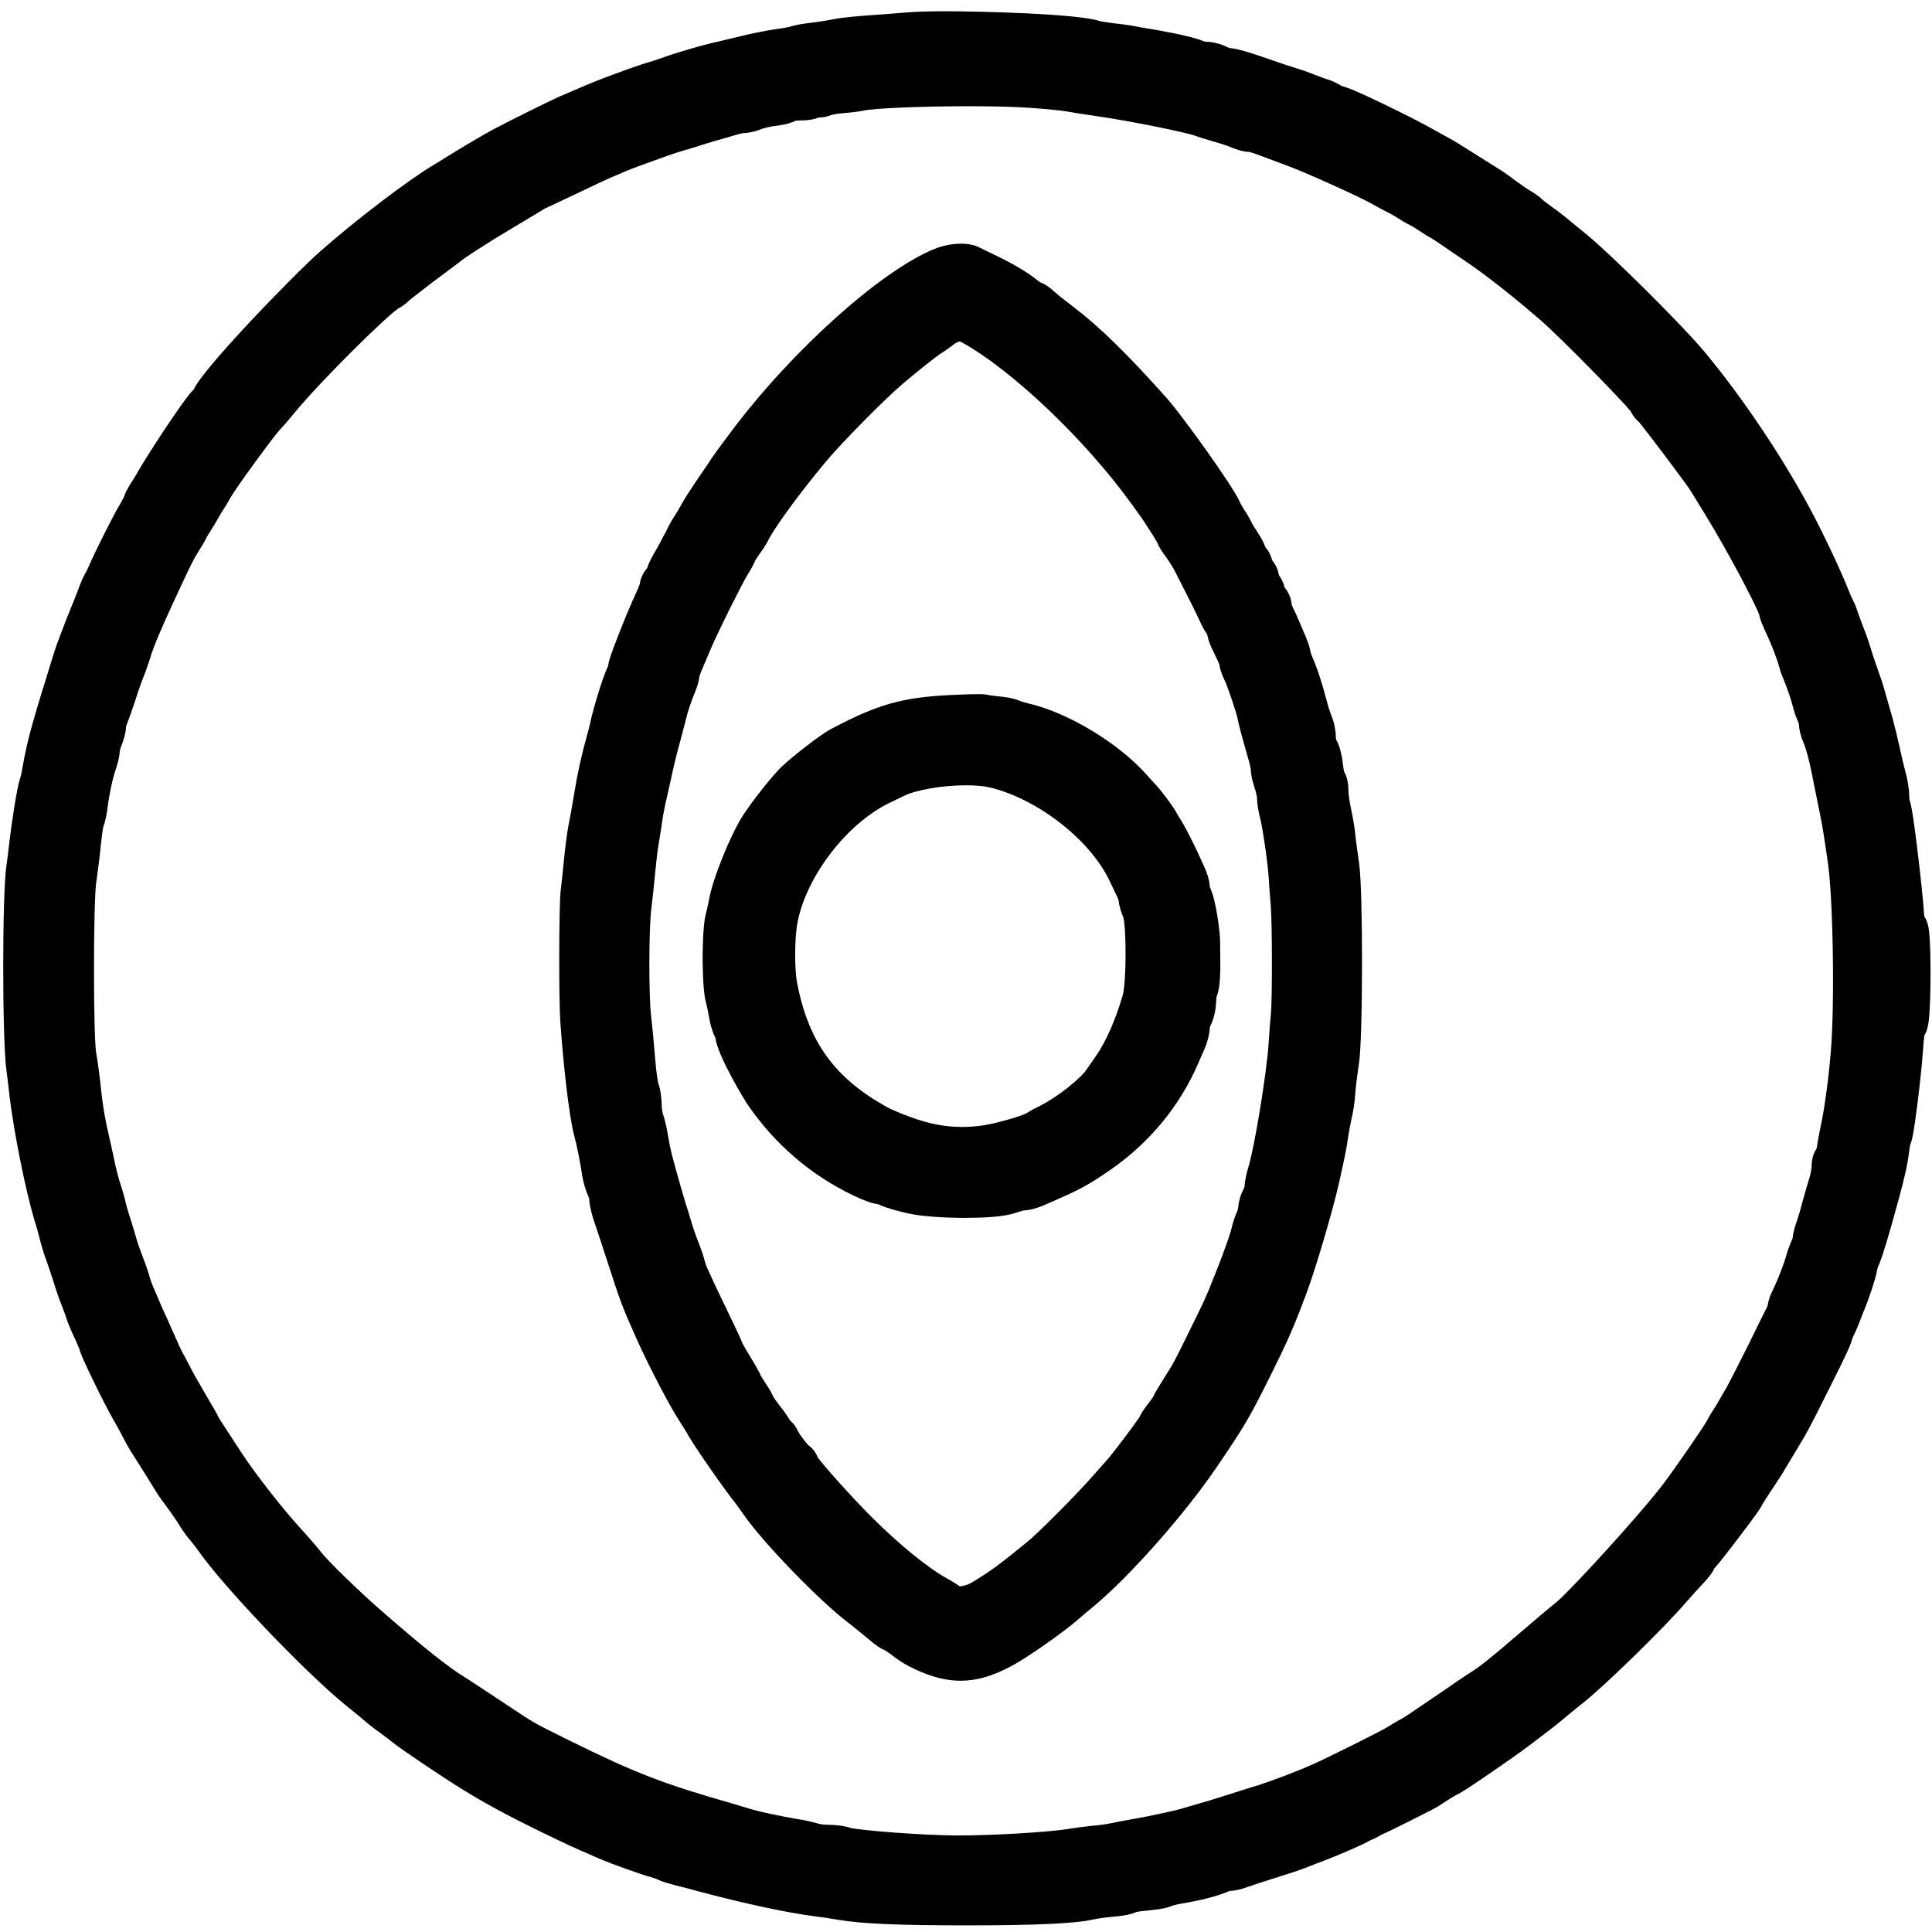
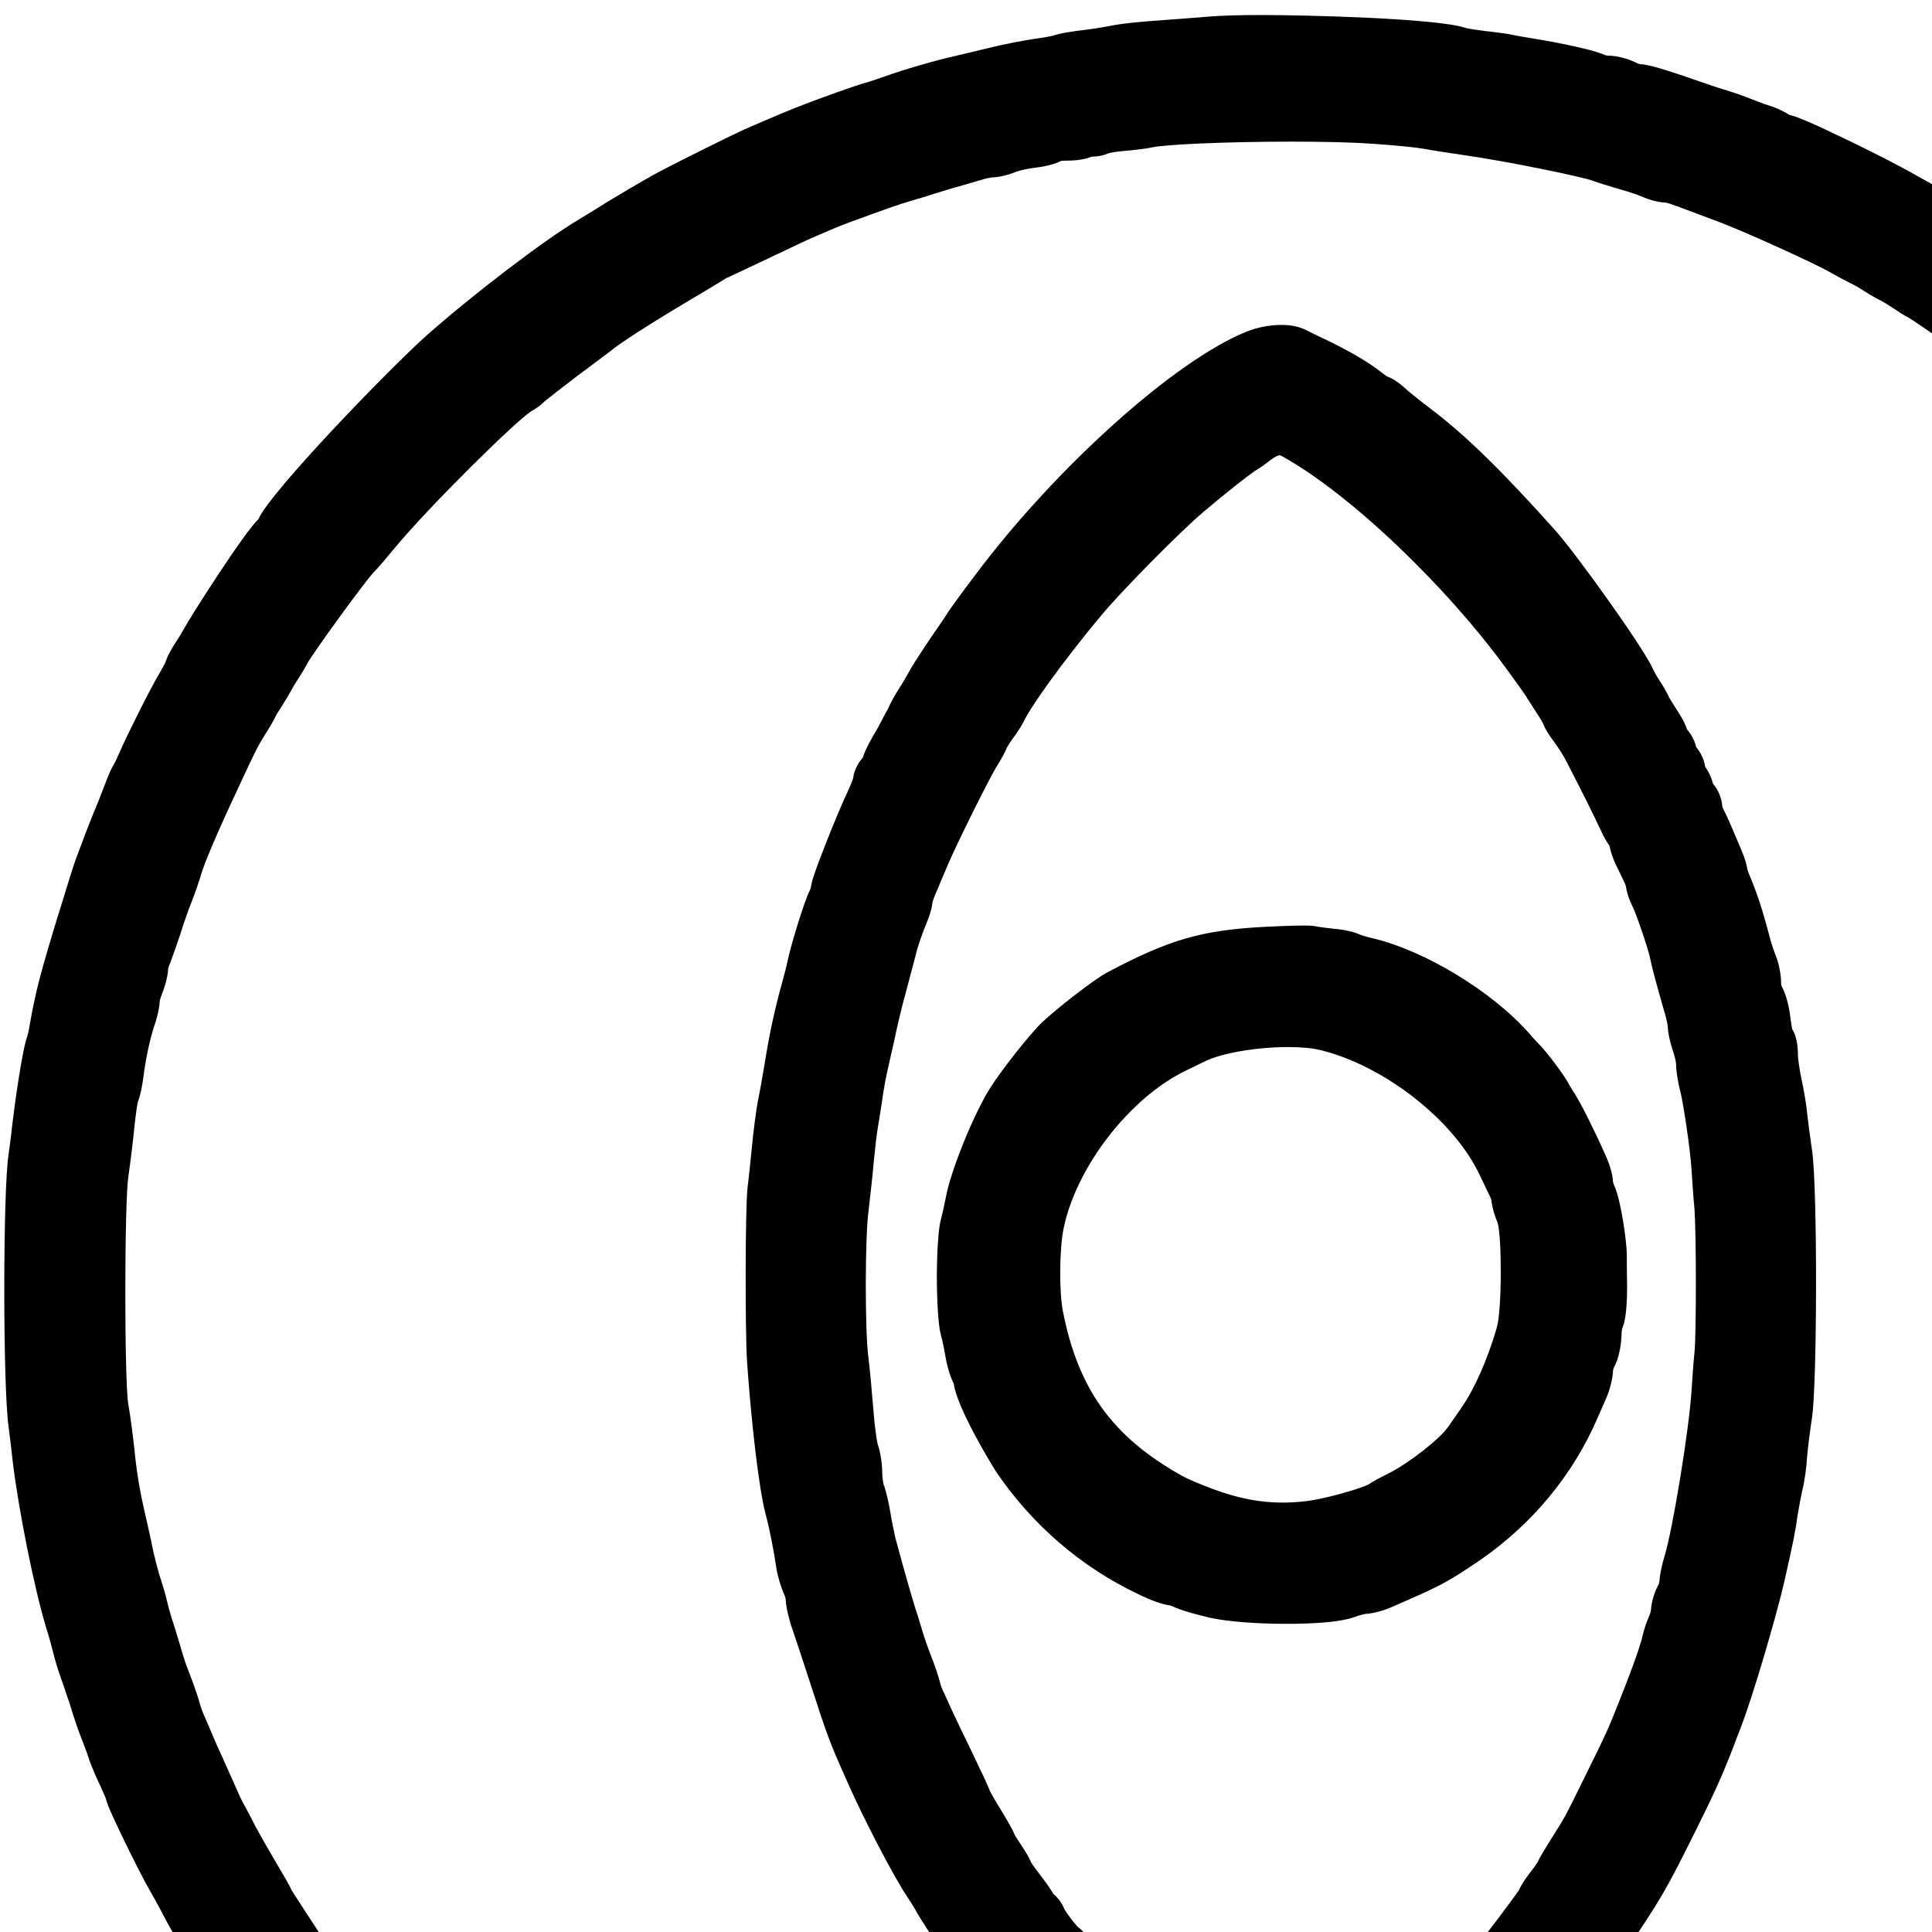
- <svg xmlns="http://www.w3.org/2000/svg" xml:space="preserve" width="1200" height="1200">
+ <svg xmlns="http://www.w3.org/2000/svg" xml:space="preserve" width="1200" height="1200" viewBox="0 0 900 900">
  <path d="M600.45 1195.882c-42.248 0-65.352-.997-79.744-3.441l-.145-.026c-3.832-.696-10.66-1.72-14.909-2.234l-.12-.015c-17.518-2.291-43.885-7.973-72.34-15.588-2.82-.777-9.589-2.626-13.557-3.552l-.392-.098c-7.173-1.914-9.798-2.941-11.397-3.836a31.13 31.13 0 0 0-2.93-.983c-5.753-1.468-25.623-8.636-31.234-11.042l-.756-.323c-1.903-.813-4.748-2.029-6.871-3.02-9.233-3.958-13.902-6.091-30.738-14.251-20.787-10.191-33.806-17.246-48.09-26.057-11.458-7.022-38.893-25.415-43.767-29.522-1.174-.975-3.929-3.087-6.501-4.985-2.661-1.833-6.116-4.447-7.853-5.868l-.256-.209-.244-.222c-.998-.908-7.12-5.999-14.439-11.911l-.079-.065c-25.981-21.331-76.014-73.902-90.99-95.583-2.256-3.057-4.047-5.326-4.663-6.003-2.063-2.271-4.847-6.225-6.561-8.939l-.13-.207-.123-.211c-.995-1.718-4.199-6.49-7.207-10.592-5.281-7.118-6.828-9.476-7.575-10.771a825.39 825.39 0 0 1-7.077-11.456c-1.095-1.735-2.237-3.53-3.306-5.211-1.93-3.034-3.487-5.485-4.379-6.947-1.833-2.698-4.368-7.406-6.222-10.982l-.085-.166c-1.856-3.713-4.779-8.8-5.63-10.271-2.927-5.007-8.304-15.706-12.01-23.333-6.3-12.964-8.256-17.628-8.865-20.238-.318-.794-1.014-2.453-2.438-5.613-2.107-4.248-4.212-9.395-5.05-11.739l-.139-.39-.114-.398c-.326-1.141-1.798-5.295-3.362-9.205-1.638-4.097-3.436-9.432-4.244-12.017l-.063-.207c-.674-2.293-1.735-5.672-2.471-7.67l-.104-.282-.09-.286a238.71 238.71 0 0 0-2.937-8.561c-1.153-3.132-2.719-8.344-3.564-11.868-.695-2.896-2.156-8.145-3.22-11.334l-.066-.201-.06-.201c-5.562-18.72-12.776-54.759-15.439-77.125l-.018-.158a672.6 672.6 0 0 0-1.911-15.932c-2.655-18.999-2.626-110.429.044-127.015.346-2.188 1.229-8.975 1.867-14.977l.016-.141c.824-6.999 4.466-33.606 6.788-39.541l.037-.093c.252-.835.816-3.265 1.183-5.746l.053-.326c1.682-9.631 3.921-19.364 6.307-27.42 2.426-8.672 6.587-22.37 8.289-27.631a496.91 496.91 0 0 1 1.47-4.809c.617-1.998 1.304-4.22 1.891-6.176.959-3.199 2.961-9.522 4.485-13.309.53-1.451 1.234-3.307 1.938-5.163.695-1.831 1.389-3.66 1.895-5.049l.085-.236.095-.231a296.888 296.888 0 0 0 1.537-3.874c.801-2.047 1.56-3.984 2.18-5.413l.379-.917c.886-2.143 2.226-5.38 3.028-7.59l.06-.159c3.238-8.549 3.832-9.847 5.422-12.67l.228-.404.104-.167c.326-.582 1.343-2.657 2.245-4.798l.043-.1c3.328-7.72 14.806-30.669 18.5-36.708 1.331-2.305 2.395-4.292 2.668-4.857l.101-.234.082-.165c.107-.258.218-.565.331-.865.26-.692.521-1.367.745-1.891l.146-.341.166-.332c.658-1.317 2.324-4.308 4.047-6.838 1.287-2 2.757-4.501 3.339-5.57 3-5.571 27.85-44.573 34.651-50.992l.01-.023-.082.076c.026-.026.06-.065.095-.106 5.437-12.614 61.524-70.638 78.551-85.705 21.894-19.342 54.867-44.447 70.569-53.731.845-.494 1.982-1.201 3.145-1.921 1.05-.651 2.117-1.312 3.02-1.855 8.263-5.273 26.012-15.785 32.532-19.127 9.396-4.962 33.578-16.92 38.53-19.122l.112-.049c16.527-7.157 19.959-8.591 28.249-11.799l.096-.037c6.362-2.404 21.898-8.192 29.305-10.245 1.066-.317 3.415-1.073 8.584-2.871 7.194-2.663 23.449-7.369 31.304-9.06 1.329-.304 3.575-.851 6.193-1.487 3.055-.743 6.597-1.604 9.829-2.361 6.828-1.735 16.44-3.491 21.262-4.252l.365-.053c4.054-.52 7.127-1.102 8.185-1.36l.06-.022c3.173-1.189 10.214-2.192 13.493-2.556 4.114-.458 9.916-1.389 13.071-2.012 6.09-1.389 19.807-2.364 21.374-2.472 8.976-.619 22.631-1.728 25.277-1.944 5.762-.463 13.935-.697 24.308-.697 20.275 0 82.387 1.508 95.182 6.105.663.146 2.821.569 8.257 1.288 5.157.534 11.089 1.36 13.574 1.893 1.449.311 6.141 1.183 10.328 1.818l.145.023c1.036.169 24.72 4.063 32.489 7.592.337.09.881.188 1.138.2 4.025-.001 9.467 1.366 13.271 3.339a11.75 11.75 0 0 0 1.505.6c4.314.223 10.655 1.999 32.661 9.687l.202.072c1.695.625 4.581 1.516 6.49 2.105l1.271.393c2.732.809 7.975 2.616 12.135 4.28 3.851 1.54 7.646 2.846 8.418 3.063l.508.139.48.176c1.071.389 4.586 1.744 7.605 3.757 2.985.601 8.801 2.863 26.441 11.364 10.551 5.085 24.599 12.13 32.471 16.695 3.193 1.788 6.87 3.817 8.272 4.582 1.849 1.008 4.763 2.69 6.976 4.156a4058.676 4058.676 0 0 0 23.418 14.716c1.285.736 3.611 2.253 10.882 7.647 3.872 2.839 7.306 5.135 8.253 5.671l.27.134.354.208c1.061.619 4.694 2.82 7.221 5.326.519.476 2.425 1.996 4.647 3.606 2.803 1.925 6.135 4.432 7.775 5.774l1.796 1.461a1975.25 1975.25 0 0 1 13.258 10.844c16.535 13.641 60.557 57.508 73.588 73.331 23.052 27.715 48.097 65.026 65.323 97.326 7.217 13.404 18.011 36.087 22.622 47.546 2.356 5.891 3.171 7.607 3.376 8.016l.164.294c1.163 2.132 2.483 5.369 3.283 8.028l.149.417c.762 2.14 2.179 6.125 3.472 9.356 1.684 4.209 3.512 9.519 4.307 12.224l.028.096c.979 3.428 1.976 6.522 5.594 16.759 1.688 4.515 2.646 7.902 7.759 25.986l.354 1.249c1.095 3.968 2.982 11.751 4.228 17.43 1.571 7.157 2.961 13.013 3.72 15.666 1.343 4.7 2.316 10.942 2.316 14.847 0 1.135.231 2.694.396 3.317l.045.125c.466 1.312 1.556 4.384 4.896 32.046 1.55 12.841 3.414 29.9 4.017 39.45 1.194 1.722 2.161 3.982 2.665 6.948 1.126 6.62 1.348 22.896 1.196 34.82-.064 5.04-.229 12.315-.657 18.352-.321 4.534-.691 9.77-3.132 13.776-.208 1.368-.519 4.034-.845 9.046-.594 9.046-2.152 23.009-3.415 33.062-2.363 18.827-3.397 23.26-4.44 25.494-.201.903-.528 2.646-.831 4.992-.975 7.789-2.487 14.659-6.47 29.354-6.305 23.118-9.828 34.804-12.165 40.353l-.101.24-.112.237a16.872 16.872 0 0 0-.789 2.021c-1.075 7.166-6.787 22.333-7.246 23.403l-.113.258c-.285.624-1.134 2.79-1.754 4.372-.433 1.103-.886 2.259-1.326 3.363-1.177 3.237-3.139 7.986-4.609 10.792a16.837 16.837 0 0 0-.604 1.382c-.575 2.935-3.052 8.74-13.713 29.861l-1.542 3.084c-11.607 23.221-11.83 23.665-19.965 37.181l-.953 1.583a754.02 754.02 0 0 1-5.758 9.597c-.931 1.532-1.624 2.667-1.899 3.153l-.254.456-.279.415c-.188.282-.515.785-.946 1.449-1.353 2.078-3.607 5.543-5.979 9.007-2.07 3.151-3.615 5.639-4.309 6.802-1.446 3.081-5.002 7.86-13.718 19.396-2.94 3.893-12.765 16.84-15.722 20.008-.256.275-.474.527-.648.738-1.177 2.715-3.43 5.633-7.267 9.661-2.617 2.742-7.279 7.91-10.403 11.533-13.84 16.012-50.147 51.461-63.697 62.192l-.188.146c-2.18 1.661-5.997 4.82-8.785 7.127l-1.688 1.4c-5.285 4.427-6.881 5.762-22.816 17.842-5.551 4.219-16.963 12.173-25.047 17.697-12.476 8.53-17.473 11.857-20.535 13.152-.765.433-2.133 1.236-3.918 2.351a665.873 665.873 0 0 1-4.715 3.034c-1.228.785-2.248 1.437-2.77 1.784l-.409.271-.431.241c-2.86 1.603-29.162 14.923-32.649 16.279l-.139.054c-.344.139-1.298.621-1.653.841-1.751 1.096-4.36 2.394-6.188 3.077-.328.134-1.283.616-1.639.836l-.183.113-.235.136c-3.791 2.168-18.541 8.483-27.207 11.797l-.195.072a335.149 335.149 0 0 0-9.965 3.863c-3.545 1.449-12.403 4.372-19.324 6.511-7.536 2.33-14.866 4.712-17.155 5.576-2.453.969-7.357 2.516-11.382 2.674-.497.107-1.479.391-2.272.743l-.195.087-.199.08c-6.456 2.614-15.601 4.931-27.179 6.883-2.885.482-5.16 1.056-6.213 1.362-2.358 1.2-6.229 2.165-15.41 3.06l-.306.026c-2.978.219-5.323.583-6.541.827-2.286 1.123-6.274 2.274-14.333 2.946-4.23.353-10.096 1.179-12.807 1.805l-.183.041c-11.401 2.452-35.48 3.546-78.083 3.546zm-72.209-60.547c5.986 1.521 43.557 4.583 66.413 4.716 21.234 0 54.129-1.889 67.747-3.891 5.161-.856 12.349-1.776 16.358-2.177l.208-.021.209-.015c3.151-.209 8.768-1.012 11.784-1.682 3.169-.681 7.533-1.479 11.04-2.12l2.645-.484c9.011-1.522 24.402-4.894 28.502-6.045 1.164-.359 3.075-.915 5.2-1.532 1.916-.557 4.016-1.166 5.853-1.716l.378-.107c2.923-.779 9.288-2.716 17.03-5.18l6.401-2.039a2050.2 2050.2 0 0 1 8.008-2.546l.393-.116c8.433-2.341 26.924-9.202 38.05-14.118 10.851-4.746 43.593-21.227 47.194-23.469 2.487-1.607 5.624-3.459 7.292-4.369l.202-.109.205-.104c2.544-1.271 5.376-3.147 25.25-16.733 5.279-3.666 16.757-11.538 19.898-13.424l-.001-.001c4.434-2.684 13.708-10.159 29.188-23.529 8.759-7.507 19.599-16.739 21.707-18.272 7.483-5.48 52.842-54.959 68.045-75.011 8.476-11.348 24.629-34.881 26.797-38.818l.138-.275c.715-1.432 2.508-4.587 4.305-7.224 1.291-2.007 2.761-4.506 3.341-5.57.403-.739 2.461-4.484 4.433-7.631 1.245-2.211 6.272-11.972 12.553-24.531 5.069-10.373 10.795-21.987 12.208-24.681.297-.603.541-1.194.689-1.589.484-3.8 2.225-7.627 3.04-9.259 3.452-7.028 7.46-17.619 8.577-21.989l.053-.197c.551-2.017 1.8-5.618 3.125-8.599l.117-.254c.286-.61.535-1.354.654-1.784.283-3.937 1.974-8.668 2.525-10.125.858-2.608 2.511-8.068 3.554-12.238l.084-.321c1.363-4.904 3.213-11.374 4.314-14.818.728-2.27 1.204-5.298 1.222-6.191 0-3.003.486-7.768 3.09-11.644.098-.378.211-.873.313-1.462.465-3.417 1.495-8.573 2.182-12.015l.081-.381c2.202-9.665 5.004-30.152 6.246-45.67l.009-.123c2.618-29.166 1.477-98.367-1.97-119.428l-.047-.283-.033-.285c-.271-2.298-1.488-10.012-1.888-12.546l-.053-.366c-.586-4.571-2.316-14.029-3.855-21.082l-3.828-19.132c-1.632-8.289-3.614-15.67-5.187-19.322-1.279-2.904-2.749-7.537-2.877-11.456-.098-.468-.356-1.341-.625-1.911l-.115-.254c-1.302-2.928-2.635-6.935-3.264-9.8-.571-2.413-3.429-11.037-5.238-15.293-.841-1.871-1.985-4.799-2.581-6.984l-.055-.204c-1.109-4.347-4.121-13.052-8.957-23.274l-.146-.319c-2.343-5.328-3.338-7.825-3.673-10.041-2.398-6.802-19.679-39.744-33.862-62.761-1.854-3.014-3.679-5.995-5.219-8.51-1.806-2.95-3.365-5.497-3.814-6.204-2.828-4.46-27.253-36.878-31.916-42.399-1.55-1.322-3.668-3.519-4.986-6.493-6.706-8.141-44.719-47.058-57.391-57.816l-.075-.064c-15.521-13.389-32.73-26.915-43.841-34.459a852.249 852.249 0 0 0-3.209-2.168c-3.385-2.282-8.013-5.402-11.64-7.95-4.134-2.827-6.679-4.488-7.678-5.114-1.941-.905-4.056-2.315-6.996-4.275-2.678-1.786-5.163-3.267-5.855-3.607-2.958-1.344-7.569-4.311-8.086-4.645l-.298-.199c-1.365-.939-4.243-2.563-6.036-3.407l-.271-.131c-2.257-1.129-6.402-3.336-9.163-4.934-7.025-4.049-38.848-18.484-50.914-23.096a484.976 484.976 0 0 1-5.256-1.972c-1.838-.697-3.677-1.395-5.07-1.902l-.158-.058c-4.815-1.824-12.773-4.837-14.857-5.313-4.996-.133-10.435-2.442-11.501-2.916-1.387-.616-6.093-2.245-10.313-3.396l-.343-.098-1.841-.557c-4.941-1.493-8.061-2.443-9.862-3.136-4.95-1.896-39.859-9.155-61.392-12.191-8.507-1.245-14.513-2.194-17.915-2.833-3.19-.598-13.435-1.604-23.323-2.291-8.951-.645-22.453-.999-38.051-.999-31.458 0-59.374 1.398-64.752 2.653l-.225.051c-2.811.602-8.844 1.297-13.35 1.673-3.028.26-5.746.758-6.834 1.029-2.296 1.027-4.921 1.583-7.532 1.583l-.246-.002c-3.095 1.26-7.022 1.869-11.88 1.869-.995 0-1.812.046-2.413.099-2.624 1.357-6.398 2.487-12.054 3.194l-.351.04c-2.777.269-6.745 1.217-8.446 1.794-3.196 1.345-7.82 2.637-11.552 2.698-.737.083-2.902.508-5.137 1.223l-.317.098-2.386.699c-3.28.964-7.751 2.277-11.218 3.226l-1.27.385c-3.588 1.085-8.055 2.438-9.759 3.039l-.219.077-.221.069a598.234 598.234 0 0 1-8.032 2.41c-4.595 1.33-9.028 2.849-27.901 9.781-4.525 1.667-8.359 3.284-17.577 7.291-1.625.711-9.987 4.638-19.801 9.333a1759.79 1759.79 0 0 1-14.57 6.871c-1.828.854-3.088 1.441-3.51 1.649l-.563.276-.642.248a9.85 9.85 0 0 0-.88.453l-.299.224-.458.286c-1.104.69-8.432 5.142-16.582 9.952-19.99 11.886-32.514 20.195-35.674 22.877l-.403.341-.43.307c-.323.235-1.283.961-2.683 2.016-2.95 2.225-7.875 5.939-13.112 9.804-9.234 7.08-13.293 10.295-14.438 11.242-1.925 1.969-4.463 3.727-6.45 4.775-7.024 4.488-47.315 43.989-64.214 64.481-2.997 3.663-7.206 8.592-8.645 10.031l-.346.346-.083.071c-4.343 4.665-28.088 37.271-30.918 42.473l-.057.112c-.99 1.981-3.119 5.392-4.221 7.094l-.197.295c-.933 1.356-2.293 3.693-3.229 5.406-.91 1.668-2.762 4.809-4.401 7.343l-.197.295c-.945 1.375-2.027 3.236-2.478 4.069-.548 1.221-1.776 3.582-4.969 8.598-3.12 4.969-4.326 7.252-12.365 24.607-14.223 30.247-16.987 38.96-17.497 40.912l-.076.293-.09.289c-.807 2.583-2.603 7.916-4.245 12.02-1.49 3.725-3.836 10.432-5.124 14.646l-.098.306c-1.497 4.492-3.574 10.482-4.647 13.24l-.159.409-.187.396c-.242.515-.523 1.474-.629 1.988-.184 4.77-2.396 10.524-2.854 11.671l-.087.213a20.217 20.217 0 0 0-.975 3.085c-.19 4.643-2.115 10.394-2.517 11.549-1.936 5.579-4.094 15.727-5.129 24.119l-.016.124c-.473 3.55-1.292 8.136-2.622 11.471-.282 1.447-.852 5.242-1.504 11.209-.652 7.011-1.932 17.136-2.81 23.137l-.017.111c-1.862 11.987-1.892 95.021-.043 106.06.97 5.297 2.171 14.599 2.862 21.089l.014.139c.981 10.294 2.583 19.823 5.196 30.896.511 2.127 1.126 4.939 1.669 7.422.309 1.411.597 2.729.833 3.768l.057.251.046.252c1.256 6.781 3.491 15.127 4.842 18.971l.074.21.067.214c.712 2.281 2.004 6.568 2.653 9.652.324 1.536 1.159 4.335 1.711 6.188l.271.913c.691 1.923 1.578 4.846 2.899 9.244l.897 2.976.046.172c1.15 4.212 2.682 8.807 3.274 10.246l.087.217c.768 1.967 4.625 11.941 5.926 17.022.263.932 1.045 3.269 1.76 4.901.707 1.514 1.517 3.441 2.301 5.306.503 1.198.992 2.363 1.397 3.274l.138.325c.846 2.053 2.717 6.417 4.141 9.382l.175.38c1.369 3.11 4.078 9.178 6.068 13.558l.129.294c1.655 3.901 3.282 7.32 3.75 8.186.808 1.322 1.986 3.563 4.363 8.137l.296.569.088.183c1.322 2.754 5.768 10.682 9.912 17.675 4.746 8.009 7.082 12.028 8.232 14.568.419.699 1.349 2.183 2.758 4.297l.202.313c1.304 2.087 4.313 6.677 7.224 11.115 1.296 1.977 2.618 3.991 3.858 5.892 8.803 13.401 25.277 34.514 36.706 47.036 4.791 5.191 10.696 12.04 13.116 15.217 3.419 4.454 23.364 24.034 36.037 35.008 26.179 22.921 42.543 35.984 53.083 42.376 1.24.728 3.847 2.44 12.272 8.007 2.8 1.85 5.906 3.901 9.101 6.005l4.402 2.928c17.066 11.363 17.066 11.363 35.106 20.274l4.534 2.24c40.403 19.948 57.38 26.502 100.911 38.959l4.398 1.31c2.953.876 5.747 1.706 7.508 2.26 5.483 1.567 18.327 4.296 27.699 5.883 4.531.693 10.392 1.96 13.391 2.897l.339.105.162.062c.804.205 3.292.558 5.618.558 3.878-.005 9.743.508 13.889 1.933z" />
  <path d="M596.599 1043.936c-8.629-.001-17.372-2.154-27.513-6.777-6.594-3.067-10.057-5.209-16.88-10.433a35.926 35.926 0 0 0-2.466-1.696c-2.676-.961-5.57-2.938-9.704-6.45-2.433-2.085-8.346-6.906-13.366-10.844-18.338-13.955-53.571-50.469-65.181-67.549-1.338-1.911-2.811-3.951-3.718-5.21l-.424-.59c-5.815-7.04-27.312-37.572-30.906-44.714-.386-.709-2.027-3.403-3.934-6.263-6.21-9.237-19.749-35.434-26.458-50.37l-1.231-2.765c-8.608-19.322-9.106-20.652-17.789-47.442-4.018-12.354-7.374-22.479-8.347-25.185l-.1-.278-.087-.282c-.567-1.844-2.369-7.998-2.511-12.231-.096-.503-.377-1.483-.626-2.012l-.114-.25c-1.498-3.369-2.991-8.383-3.549-11.919l-.028-.188c-1.127-7.899-3.38-19.192-5.021-25.174l-.037-.136c-3.305-12.584-6.83-45.161-8.605-70.837-.943-14.807-.828-70.358.162-80.393l.021-.217.029-.216c.486-3.644 1.372-12.22 2.034-19.104.701-7.286 1.912-16.631 2.756-21.276l.071-.361c.855-4.033 2.406-12.816 3.412-18.979 2.01-12.594 4.707-24.933 8.01-36.627.899-3.149 1.857-7.051 2.247-8.83 1.22-6.436 7.658-27.966 10.498-33.601.207-.418.396-.928.513-1.289.182-2.172 1.213-6.014 7.06-20.839 3.089-7.833 7.477-18.481 10.546-24.928 1.003-2.167 1.727-4.07 2.029-4.988.466-3.911 2.392-7.334 4.532-9.769.687-2.189 2.024-5.282 4.629-9.797l.185-.31c1.758-2.858 3.498-6.195 4.021-7.24.862-1.726 1.78-3.53 2.68-4.969.214-.347.694-1.298.852-1.688l.234-.624.279-.548c.486-.972 2.201-4.319 4.168-7.214 1.291-2.005 2.765-4.514 3.349-5.584 2.693-4.961 4.75-8.129 11.689-18.472l.142-.207c3.746-5.352 6.588-9.604 7.173-10.573l.205-.37.285-.427c1.034-1.551 6.462-9.126 12.306-16.79 37.528-50.198 93.055-100.076 126.436-113.566 5.014-2.027 10.974-3.191 16.349-3.191 4.698 0 8.709.878 11.925 2.61l.149.082c.73.401 4.447 2.223 8.592 4.158l.124.059c11.188 5.369 19.933 10.522 25.996 15.317a30.774 30.774 0 0 0 2.434 1.768c2.37.833 5.282 2.567 9.052 6.084 1.231 1.149 5.936 4.943 11.39 9.07 16.392 12.463 33.273 28.966 58.294 56.979l.08.09c9.793 11.175 40.604 53.969 45.112 64.152l.108.254c.245.568 1.367 2.658 2.644 4.646 1.713 2.519 3.74 6.044 4.761 8.289.304.614 1.786 3.098 3.57 5.775 2.712 4.067 4.093 7.021 4.797 9.181 2.063 2.344 3.54 5.225 4.222 8.196 1.941 2.328 3.655 5.489 4.175 9.101 1.465 2.053 2.892 4.815 3.604 7.803 2.503 3 4.116 6.874 4.354 10.578.098.352.284.897.473 1.296 1.415 2.692 3.275 6.931 4.171 9.057 1.034 2.456 2.847 6.729 4.013 9.447 2.154 5.027 2.819 7.92 3.023 9.623.153.499.441 1.338.809 2.236 3.737 8.864 6.119 16.103 9.429 28.651l.068.275c.554 2.302 1.793 6.043 2.668 8.324 1.663 3.913 2.771 9.356 2.771 13.689.005.272.098.82.196 1.195 2.667 4.622 3.826 11.844 4.287 15.884.207 1.752.457 3.167.65 4.083 1.806 3.033 2.693 7.045 2.693 12.102 0 1.446.65 6.556 1.67 11.271 1.068 4.937 2.356 12.22 2.712 16.765.389 3.436 1.394 11.084 2.263 16.92 2.486 17.401 2.359 109.344-.161 124.607-.816 5.129-1.824 13.226-2.209 17.738-.306 5.263-1.274 11.946-2.29 15.835-.538 2.413-1.467 7.329-2.123 11.244-.968 7.288-1.92 12.041-6.173 30.914-3.998 17.157-14.646 53.436-20.504 68.581-.162.422-.396 1.02-.669 1.717-.76 1.942-1.8 4.602-2.616 6.87l-.108.293c-5.287 13.63-9.024 21.695-16.901 37.578-14.337 28.806-16.199 32.259-34.922 59.807-19.476 28.681-53.483 67.188-75.806 85.835l-.119.099c-3.624 2.954-8.341 6.938-10.512 8.882l-.227.197c-9.665 8.245-31.104 23.18-40.246 28.036-11.944 6.445-21.834 9.337-31.991 9.337l-.009.002zm-.486-58.649c1.701 0 4.829-.711 8.048-2.718l.13-.079c11.8-7.156 16.263-10.571 33.793-24.822l.077-.063c6.436-5.148 30.797-29.63 40.103-40.3 3.808-4.315 7.805-8.813 9.059-10.225l.32-.359.176-.184c2.658-2.838 16.629-21.401 19.767-26.061.938-2.151 2.528-4.608 5.049-7.97l.118-.157.125-.155c1.545-1.932 2.817-3.768 3.288-4.502 1.29-2.794 3.005-5.573 7.86-13.341 4.838-7.622 5.229-8.238 14.362-26.896l.252-.511c9.694-19.645 10.274-20.82 15.646-34.437 7.431-18.504 10.26-27.615 10.723-29.857l.021-.104c.617-2.875 1.972-6.959 3.292-9.932l.116-.254c.225-.477.521-1.543.614-2.103v-.18l.044-.526c.25-3.024 1.439-7.712 3.532-11.419.12-.273.29-.828.366-1.191.209-3.963 1.544-9.21 2.358-11.861 3.877-12.479 11.548-59.469 12.638-77.387l.03-.457c.408-5.978.915-13.415 1.327-17.132.89-8.222.869-55.849-.028-67.269-.581-5.998-1.123-14.546-1.33-17.958-.657-10.393-4.139-32.813-5.394-37.155l-.063-.221-.056-.223c-.621-2.48-1.666-7.691-1.685-11.597-.057-.832-.56-3.457-1.251-5.444-.266-.763-2.558-7.482-2.658-12.33-.108-.947-.673-3.741-1.521-6.471l-.077-.26c-3.729-12.987-5.736-20.502-6.509-24.367l-.04-.199-.033-.2c-.645-3.602-6.438-20.697-8.154-24.054l-.069-.137c-.824-1.65-2.597-5.547-3.057-9.392a22.196 22.196 0 0 0-.857-2.1c-.496-1.052-1.179-2.448-1.862-3.846a360.658 360.658 0 0 1-2.051-4.241c-.732-1.556-2.217-5-2.858-8.597-1.372-1.892-2.829-4.461-4.487-8.055-2.434-5.355-7.102-14.724-15.161-30.441l-.059-.115c-1.467-2.935-4.188-7.245-5.713-9.276-3.027-4.037-4.7-6.709-5.522-9.101-.35-.635-1.044-1.838-2.2-3.691-1.024-1.571-2.112-3.273-3.033-4.713a247.482 247.482 0 0 0-1.785-2.771l-.438-.657-.21-.421c-.668-1.069-3.271-4.836-8.155-11.499l-.067-.091c-28.759-39.962-74.187-83.235-105.67-100.657-.619-.34-1.058-.469-1.25-.469-.061 0-1.543.034-5.176 2.989l-.079.063c-1.127.903-3.79 2.801-6.352 4.339-3.208 2.194-13.23 9.978-23.882 19.033-11.028 9.361-38.177 36.871-47.629 48.262-18.315 21.953-32.981 42.731-36.078 49.407l-.161.334c-1.14 2.282-3.694 5.907-4.993 7.652-1.861 2.645-2.545 3.902-2.71 4.224l-.046.132-.154.36c-1.461 3.411-4.244 7.813-4.976 8.95-.921 1.516-5.339 9.903-10.577 20.377-8.375 17.142-10.273 21.076-13.729 29.468l-.138.322c-.553 1.244-1.369 3.201-2.158 5.094-.598 1.433-1.189 2.85-1.688 4.015a27.438 27.438 0 0 0-1.121 3.106c-.352 3.895-2.078 8.172-2.77 9.758-2.426 5.962-4.362 11.75-5.319 15.899l-.094.381-.86 3.244c-.903 3.396-2.234 8.407-3.435 13.023l-.08.292c-1.684 5.895-3.967 15.611-5.117 21.232l-.059.268c-.77 3.388-1.631 7.232-2.34 10.398-.493 2.2-.914 4.076-1.181 5.253-.559 2.458-1.656 8.392-2.266 13.149l-.053.37-.516 3.275c-.659 4.185-1.281 8.139-1.609 9.996l-.023.127c-.178.95-.785 5.714-1.66 14.466-.484 5.877-1.48 14.597-2.141 20.38l-.256 2.245-.023.163c-1.642 11.725-1.715 55.375-.113 67.689l.012.102c.703 5.765 1.772 17.398 2.401 25.316.63 7.936 1.558 13.894 1.937 15.459 1.475 4.102 2.147 9.884 2.147 13.593 0 1.758.394 4.237.632 5.157 1.269 3.457 2.49 9.004 3.119 12.905.621 3.853 1.724 9.305 2.387 12.097 3.254 12.299 8.576 31.045 10.346 36.021l.082.231.074.234a601.378 601.378 0 0 1 2.379 7.925c.583 1.855 2.161 6.585 3.552 10.06 1.665 4.165 3.6 9.874 4.313 12.729l.042.171c.296 1.261.924 2.923 1.167 3.407l.224.411.158.359c.172.378.413.894.691 1.49.756 1.621 1.781 3.818 2.604 5.754l.777 1.649c1.767 3.758 5.442 11.576 9.061 18.918l.065.134c5.306 11.095 7.553 15.791 8.504 18.444.692 1.323 2.406 4.392 4.634 7.956l.075.121c3.975 6.52 5.91 9.999 6.85 12.343a96.34 96.34 0 0 0 2.627 4.138c2.706 3.982 4.214 6.698 5.052 8.754.738 1.123 2.289 3.33 4.201 5.775 2.93 3.751 4.858 6.601 6.126 8.829 2.01 1.642 3.69 3.846 4.865 6.488l.216.487.02.056c1.019 1.856 4.624 6.646 6.215 8.267 2.417 1.747 4.683 4.426 5.884 7.657 3.815 5.249 20.22 23.761 33.824 37.364 17.596 17.47 34.736 31.366 47.01 38.109 2.143 1.142 5.122 2.951 7.304 4.549a.136.136 0 0 0 .054.007z" />
  <path d="M599.458 756.443c-14.305 0-27.631-1.049-35.646-2.807l-.175-.039c-5.798-1.357-13.366-3.34-17.209-5.219a12.398 12.398 0 0 0-1.4-.523c-3.452-.378-8.503-2.174-15.049-5.355-26.287-12.514-48.988-32.041-65.653-56.474-1.616-2.356-18.649-30.177-19.998-41.468l-.125-.213-.183-.365c-1.692-3.386-3.084-8.812-3.662-12.421-.461-2.882-1.404-7.348-2.059-9.75-1.862-6.819-1.883-26.012-1.883-26.826 0-.814.021-20.006 1.884-26.83.524-1.922 1.383-5.779 2.247-10.087 2.148-12.088 12.547-38.008 20.326-50.632 5.107-8.315 18.938-25.856 24.654-31.265 6.854-6.458 23.505-19.445 29.982-23.024l.187-.101c28.983-15.394 44.129-19.773 73.664-21.297 4.466-.224 12.71-.597 17.969-.597 2.852 0 4.775.092 6.566.543.904.159 3.482.517 6.646.872 2.803.214 8.937.895 13.228 2.913.76.288 3.061 1 5.374 1.526 24.501 5.721 55.959 24.815 73.249 44.43l.186.216c1.86 2.208 4.226 4.68 4.876 5.331 2.929 2.93 11.332 13.931 13.469 18.177h.001c.247.477 1.451 2.525 2.824 4.648l.067.104c2.961 4.675 10.005 18.834 14.284 28.702 1.474 3.16 3.132 8.011 3.325 12.046a9.8 9.8 0 0 0 .521 1.507h-.001c3.238 6.931 5.89 26.745 5.89 32.381 0 5.135.045 10.282.128 14.493l.002.248c0 12.45-1.233 17.244-2.293 19.612a17.38 17.38 0 0 0-.314 3.085v.266l-.012.266c-.063 1.484-.522 9.104-3.539 14.504a7.794 7.794 0 0 0-.379 1.399c-.17 4.173-1.642 9.307-3.101 12.71a436.147 436.147 0 0 1-2.016 4.59c-.793 1.788-1.587 3.576-2.126 4.855l-.049.114c-11.432 26.436-30.336 49.284-54.671 66.077-13.234 9.048-18.375 11.905-32.407 18.02-.73.318-1.738.768-2.848 1.262a530.053 530.053 0 0 1-6.091 2.681c-3.181 1.363-8.179 2.943-12.193 3.103-.788.148-2.845.675-5.079 1.479-7.141 2.588-21.01 3.133-31.384 3.133h-.004zm.51-268.683c-14.661 0-31.357 2.899-38.837 6.744l-.271.14-.278.126c-.741.337-2.122 1.016-3.723 1.799a652.22 652.22 0 0 1-4.387 2.133c-26.308 12.697-51.389 45.191-57.075 73.963-1.897 9.484-2.025 29.077-.255 38.146 7.117 36.417 23.174 58.624 55.422 76.644l.266.153c1.71 1.011 7.981 3.75 14.244 6.063 11.833 4.352 21.808 6.295 32.325 6.295 3.71 0 7.498-.239 11.578-.73 8.648-1.095 24.68-5.745 28.407-7.668 1.977-1.358 5.883-3.452 8.735-4.822 10.987-5.518 24.852-16.769 28.59-22.189.477-.712 1.242-1.803 2.134-3.072 1.138-1.617 2.552-3.63 3.686-5.33l.177-.259c6.018-8.563 12.172-22.429 16.463-37.09l.04-.137c2.499-8.196 2.416-42.155.476-48.973-1.082-2.524-2.635-6.968-2.935-10.683a12.37 12.37 0 0 0-.664-1.648l-.149-.309c-.613-1.314-1.77-3.713-2.93-6.12l-1.646-3.426c-11.822-25.462-44.46-51.093-74.304-58.351-3.722-.902-9.084-1.399-15.089-1.399z" />
</svg>
